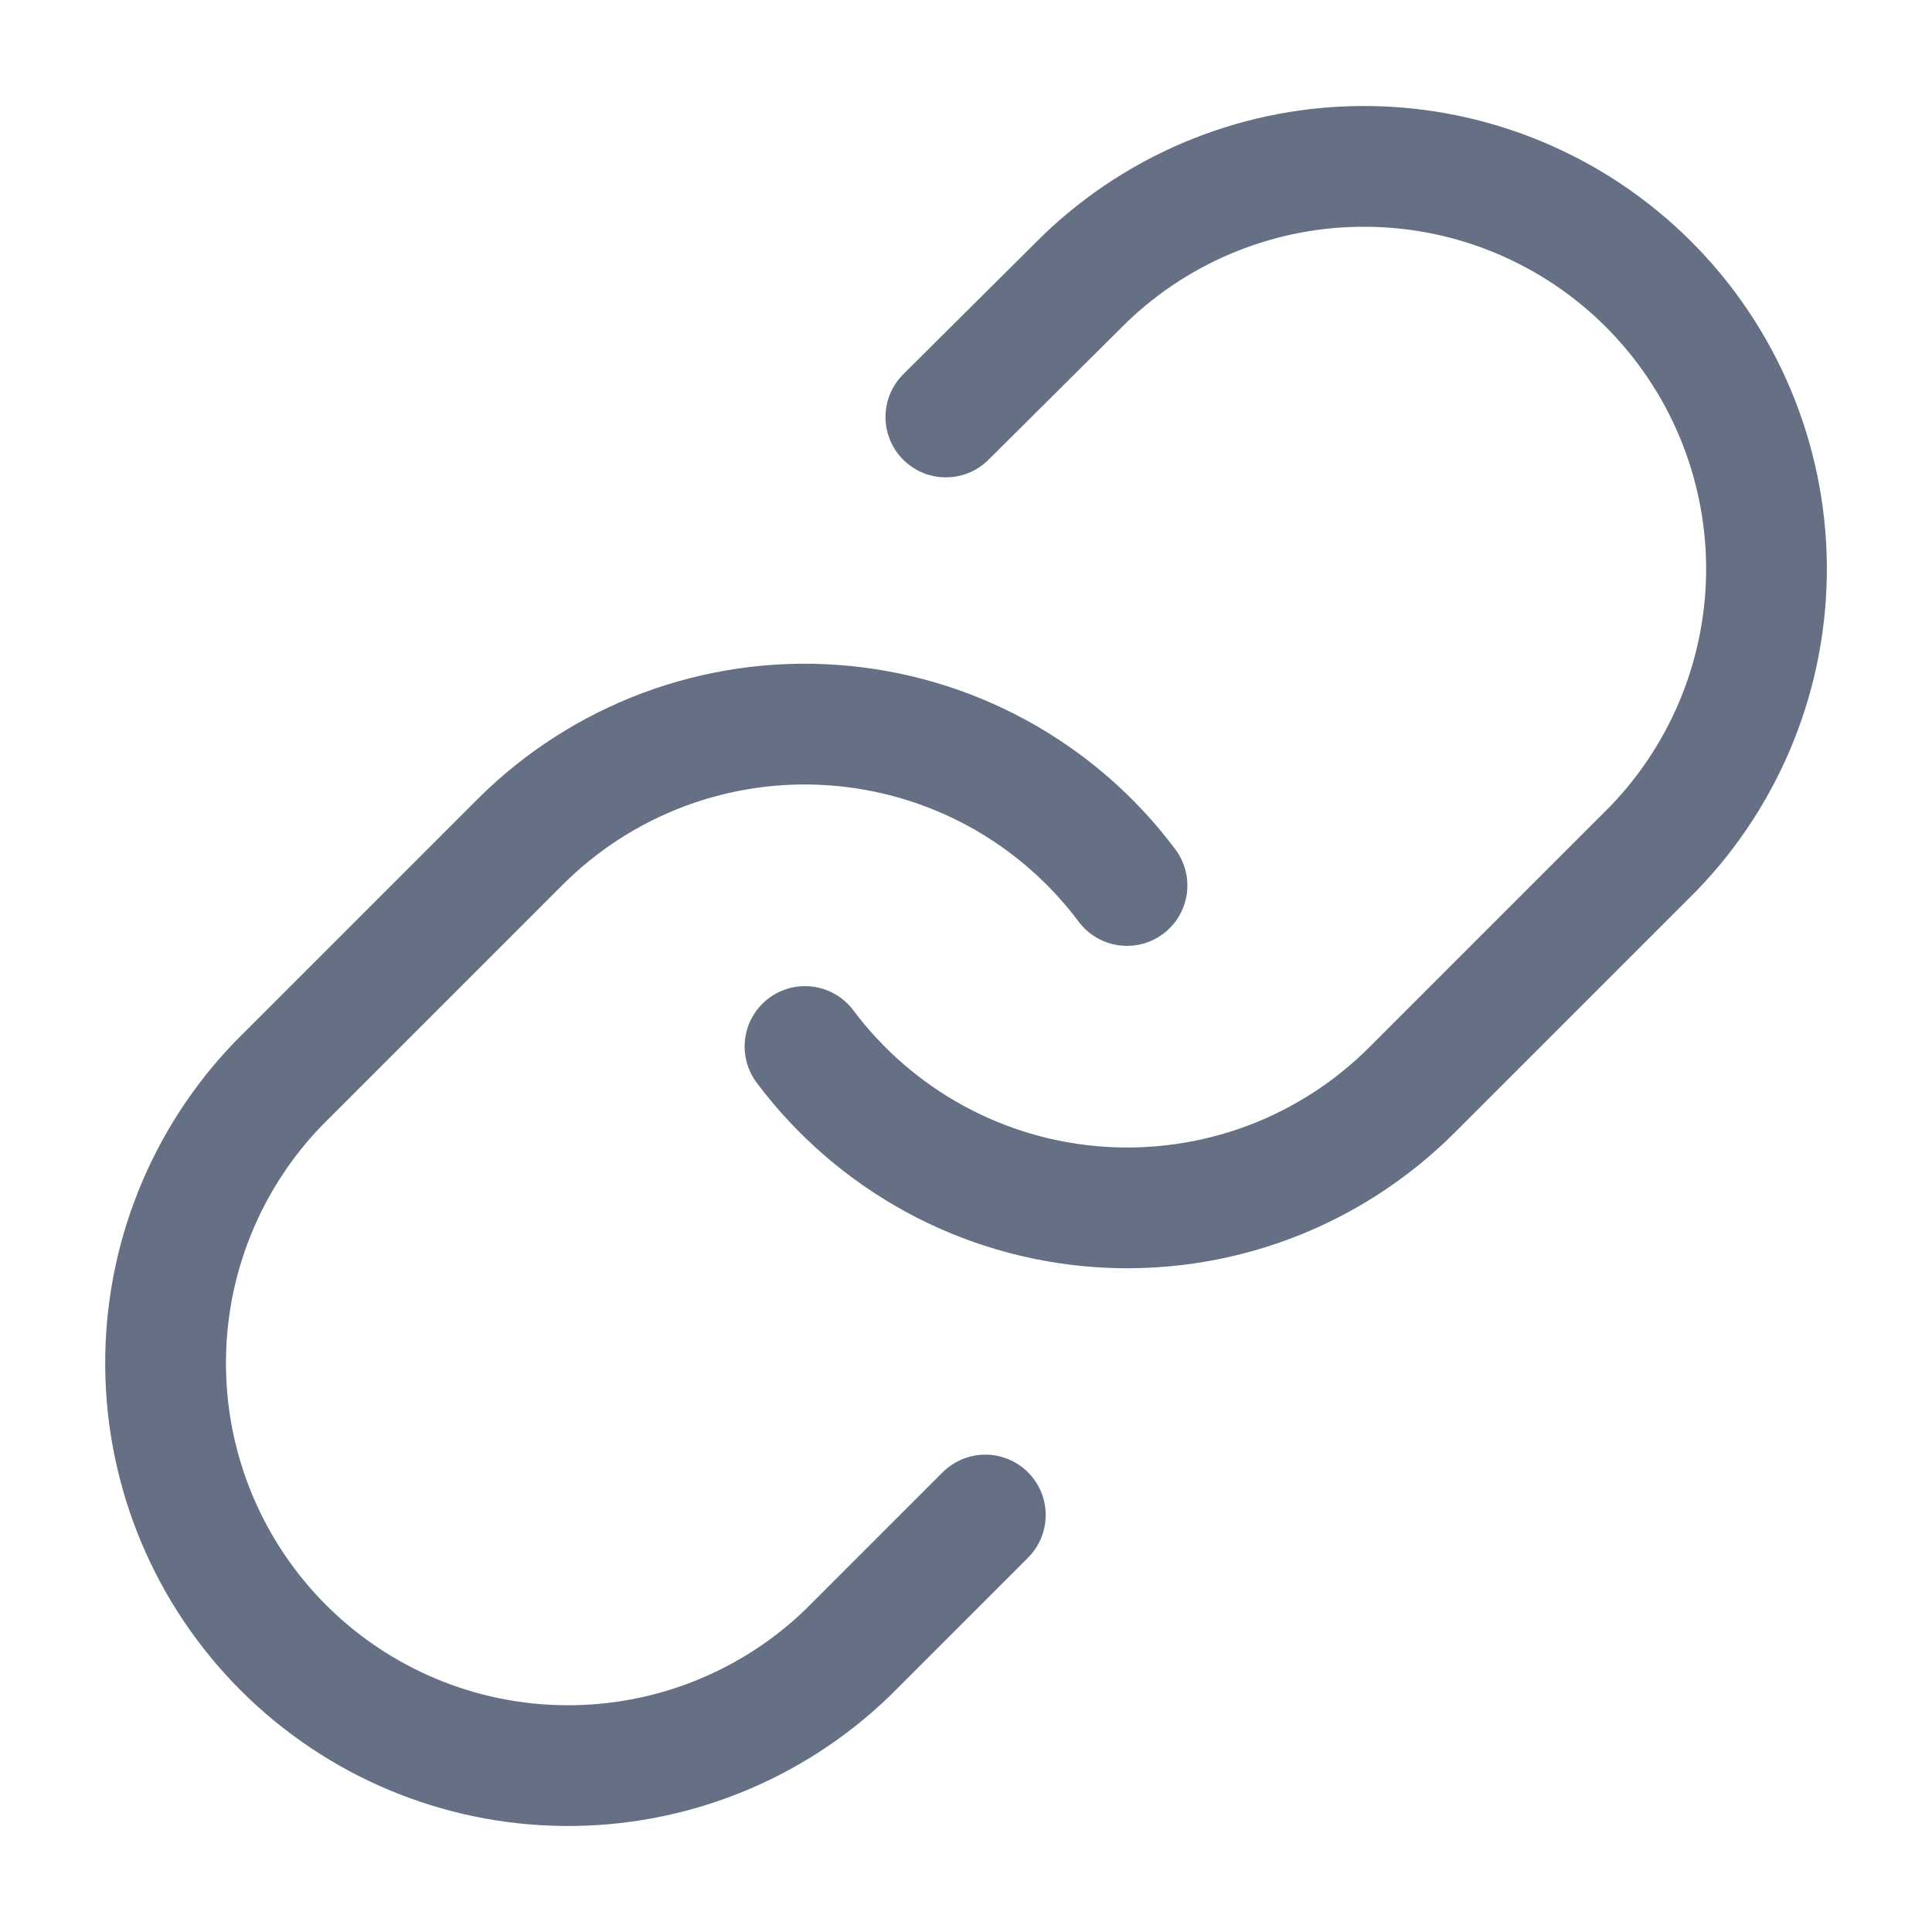
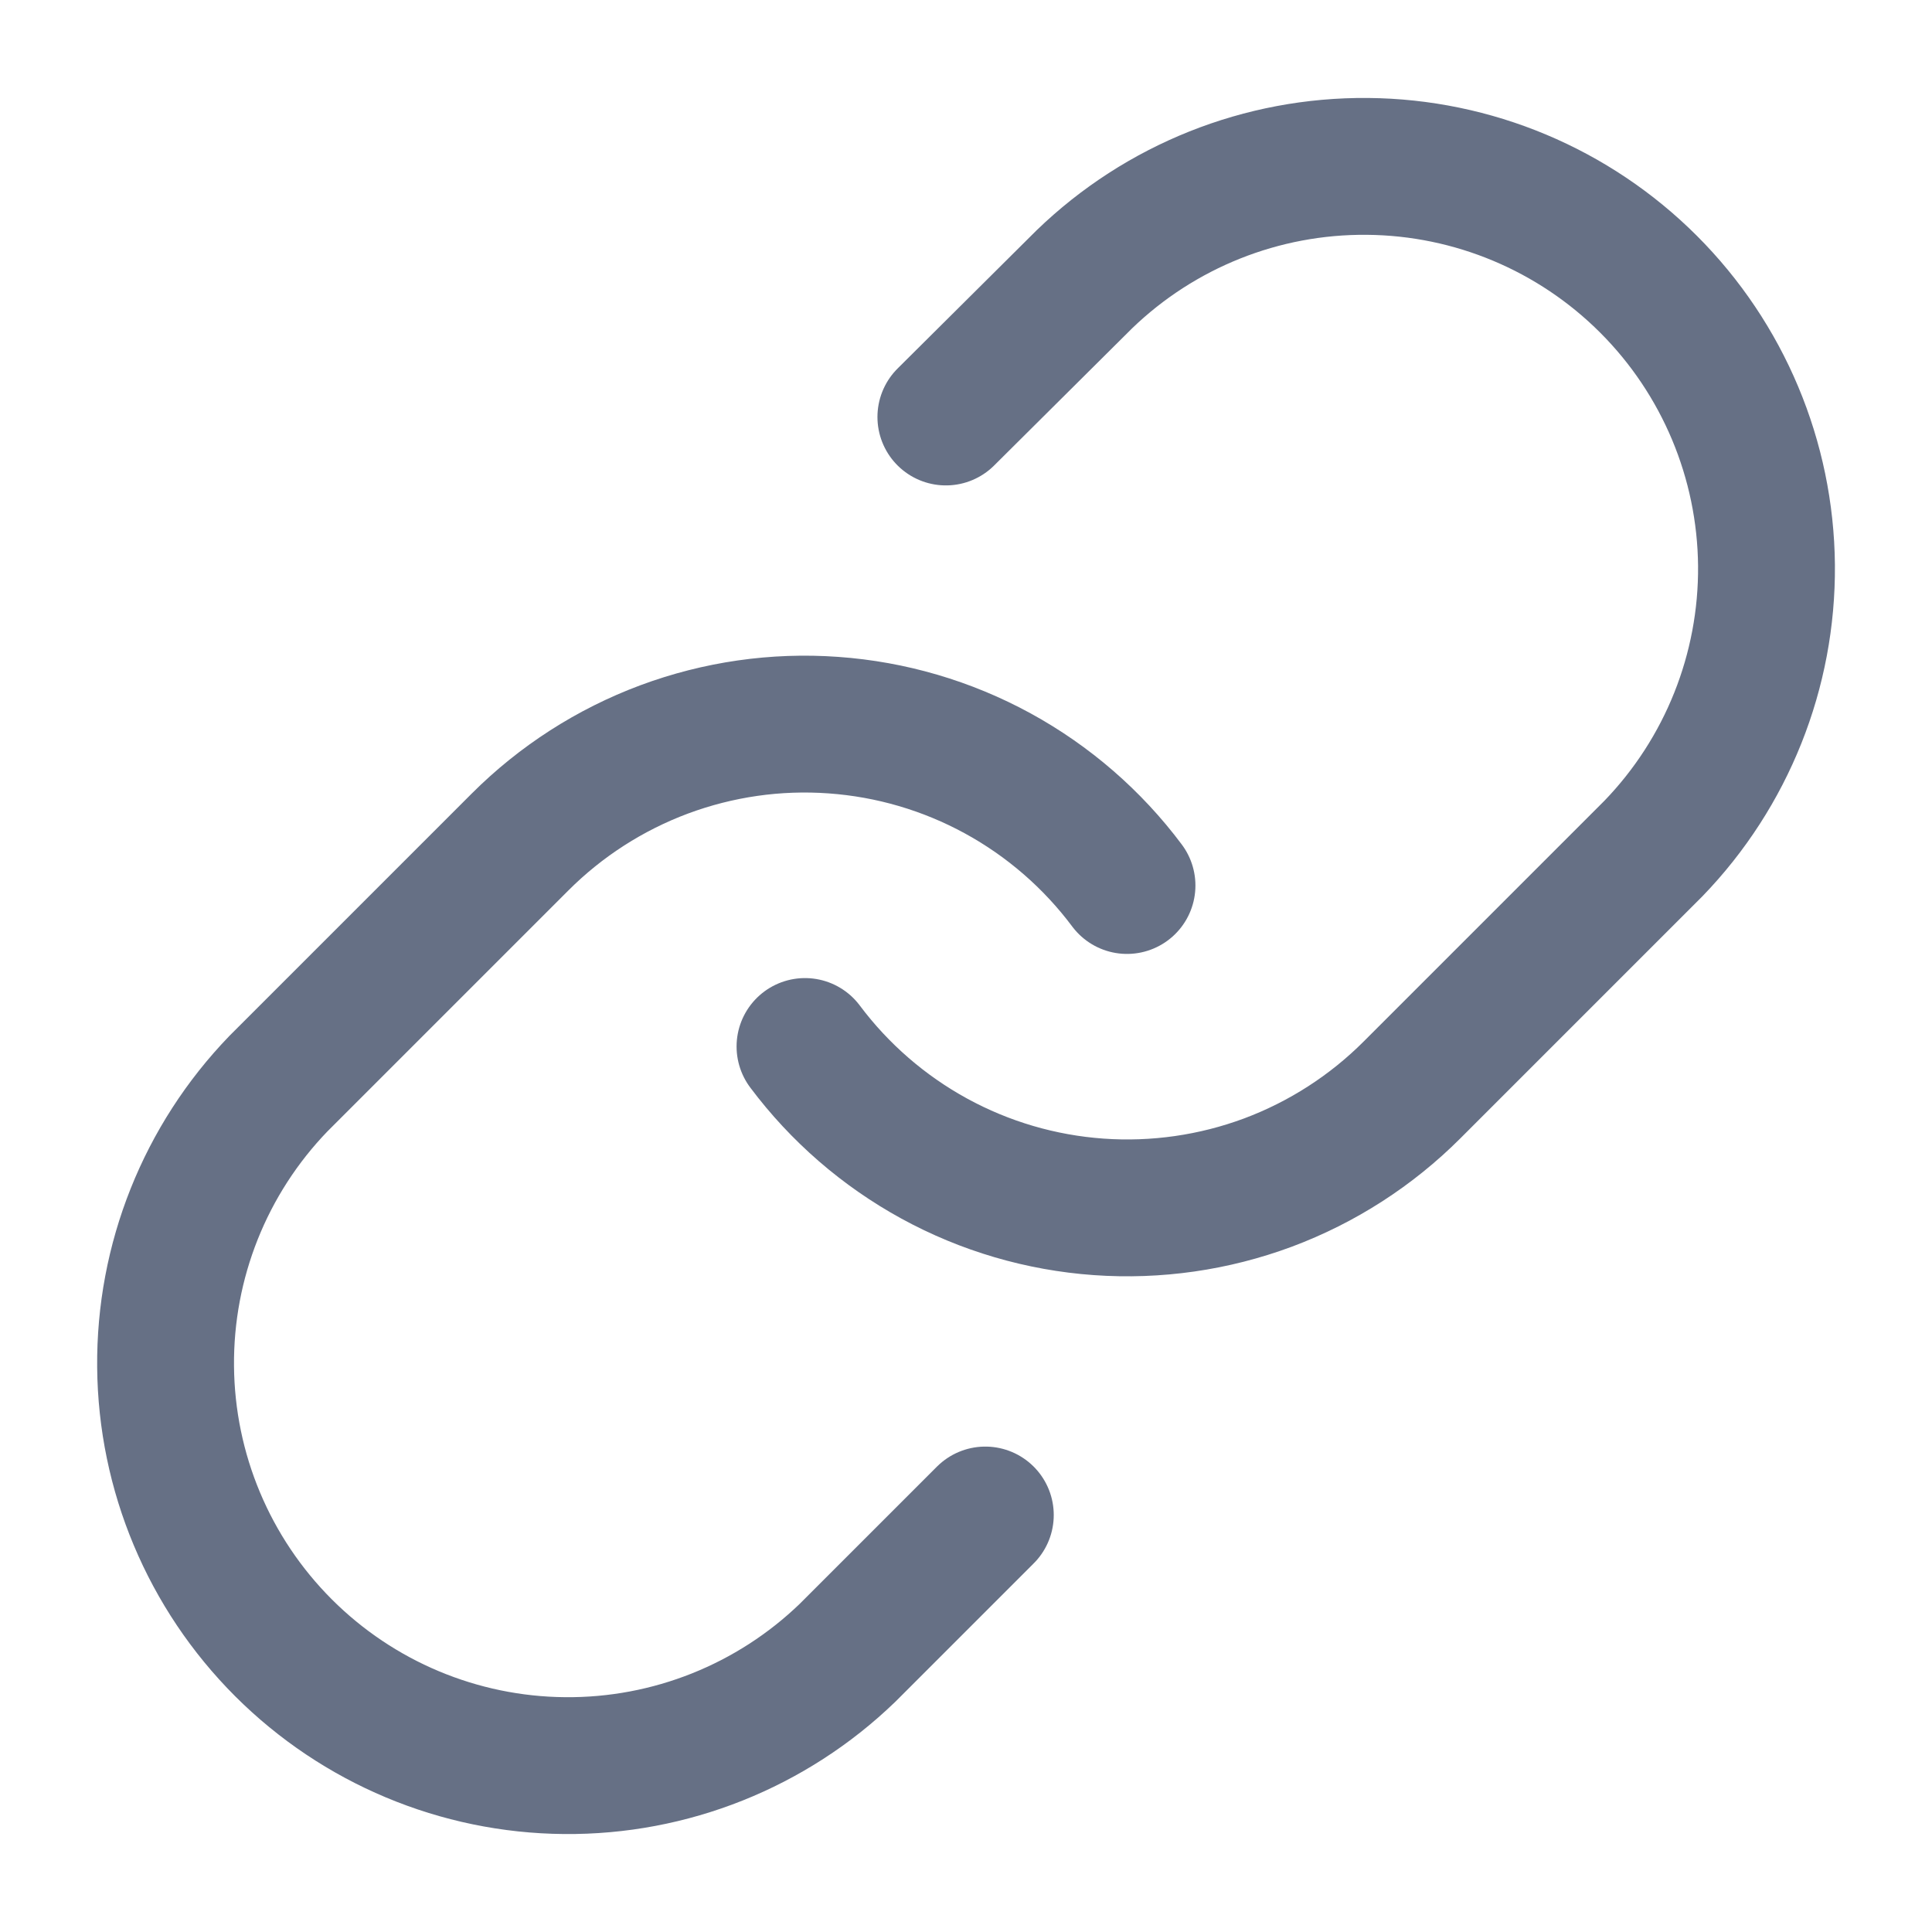
<svg xmlns="http://www.w3.org/2000/svg" width="24" height="24" viewBox="0 0 24 24" fill="none">
-   <path d="M10 13C10.43 13.574 10.978 14.049 11.607 14.393C12.236 14.737 12.932 14.941 13.647 14.992C14.362 15.043 15.08 14.94 15.752 14.69C16.423 14.439 17.033 14.047 17.54 13.54L20.54 10.54C21.451 9.597 21.955 8.334 21.944 7.023C21.932 5.712 21.406 4.458 20.479 3.531C19.552 2.604 18.298 2.078 16.987 2.067C15.676 2.055 14.413 2.559 13.47 3.47L11.75 5.18M14 11C13.571 10.426 13.023 9.951 12.394 9.607C11.764 9.263 11.069 9.059 10.354 9.008C9.638 8.956 8.921 9.06 8.249 9.31C7.577 9.561 6.967 9.953 6.46 10.46L3.46 13.46C2.549 14.403 2.045 15.666 2.057 16.977C2.068 18.288 2.594 19.542 3.521 20.469C4.448 21.396 5.702 21.922 7.013 21.933C8.324 21.945 9.587 21.441 10.53 20.53L12.24 18.82" stroke="#667085" stroke-width="1.5" stroke-linecap="round" stroke-linejoin="round" />
+   <path d="M10 13C10.43 13.574 10.978 14.049 11.607 14.393C12.236 14.737 12.932 14.941 13.647 14.992C14.362 15.043 15.08 14.94 15.752 14.69C16.423 14.439 17.033 14.047 17.54 13.54L20.54 10.54C21.451 9.597 21.955 8.334 21.944 7.023C21.932 5.712 21.406 4.458 20.479 3.531C19.552 2.604 18.298 2.078 16.987 2.067C15.676 2.055 14.413 2.559 13.47 3.47L11.75 5.18M14 11C13.571 10.426 13.023 9.951 12.394 9.607C11.764 9.263 11.069 9.059 10.354 9.008C9.638 8.956 8.921 9.06 8.249 9.31C7.577 9.561 6.967 9.953 6.46 10.46L3.46 13.46C2.549 14.403 2.045 15.666 2.057 16.977C2.068 18.288 2.594 19.542 3.521 20.469C4.448 21.396 5.702 21.922 7.013 21.933C8.324 21.945 9.587 21.441 10.53 20.53L12.24 18.82" stroke="#667085" stroke-width="1.7" stroke-linecap="round" stroke-linejoin="round" />
</svg>
